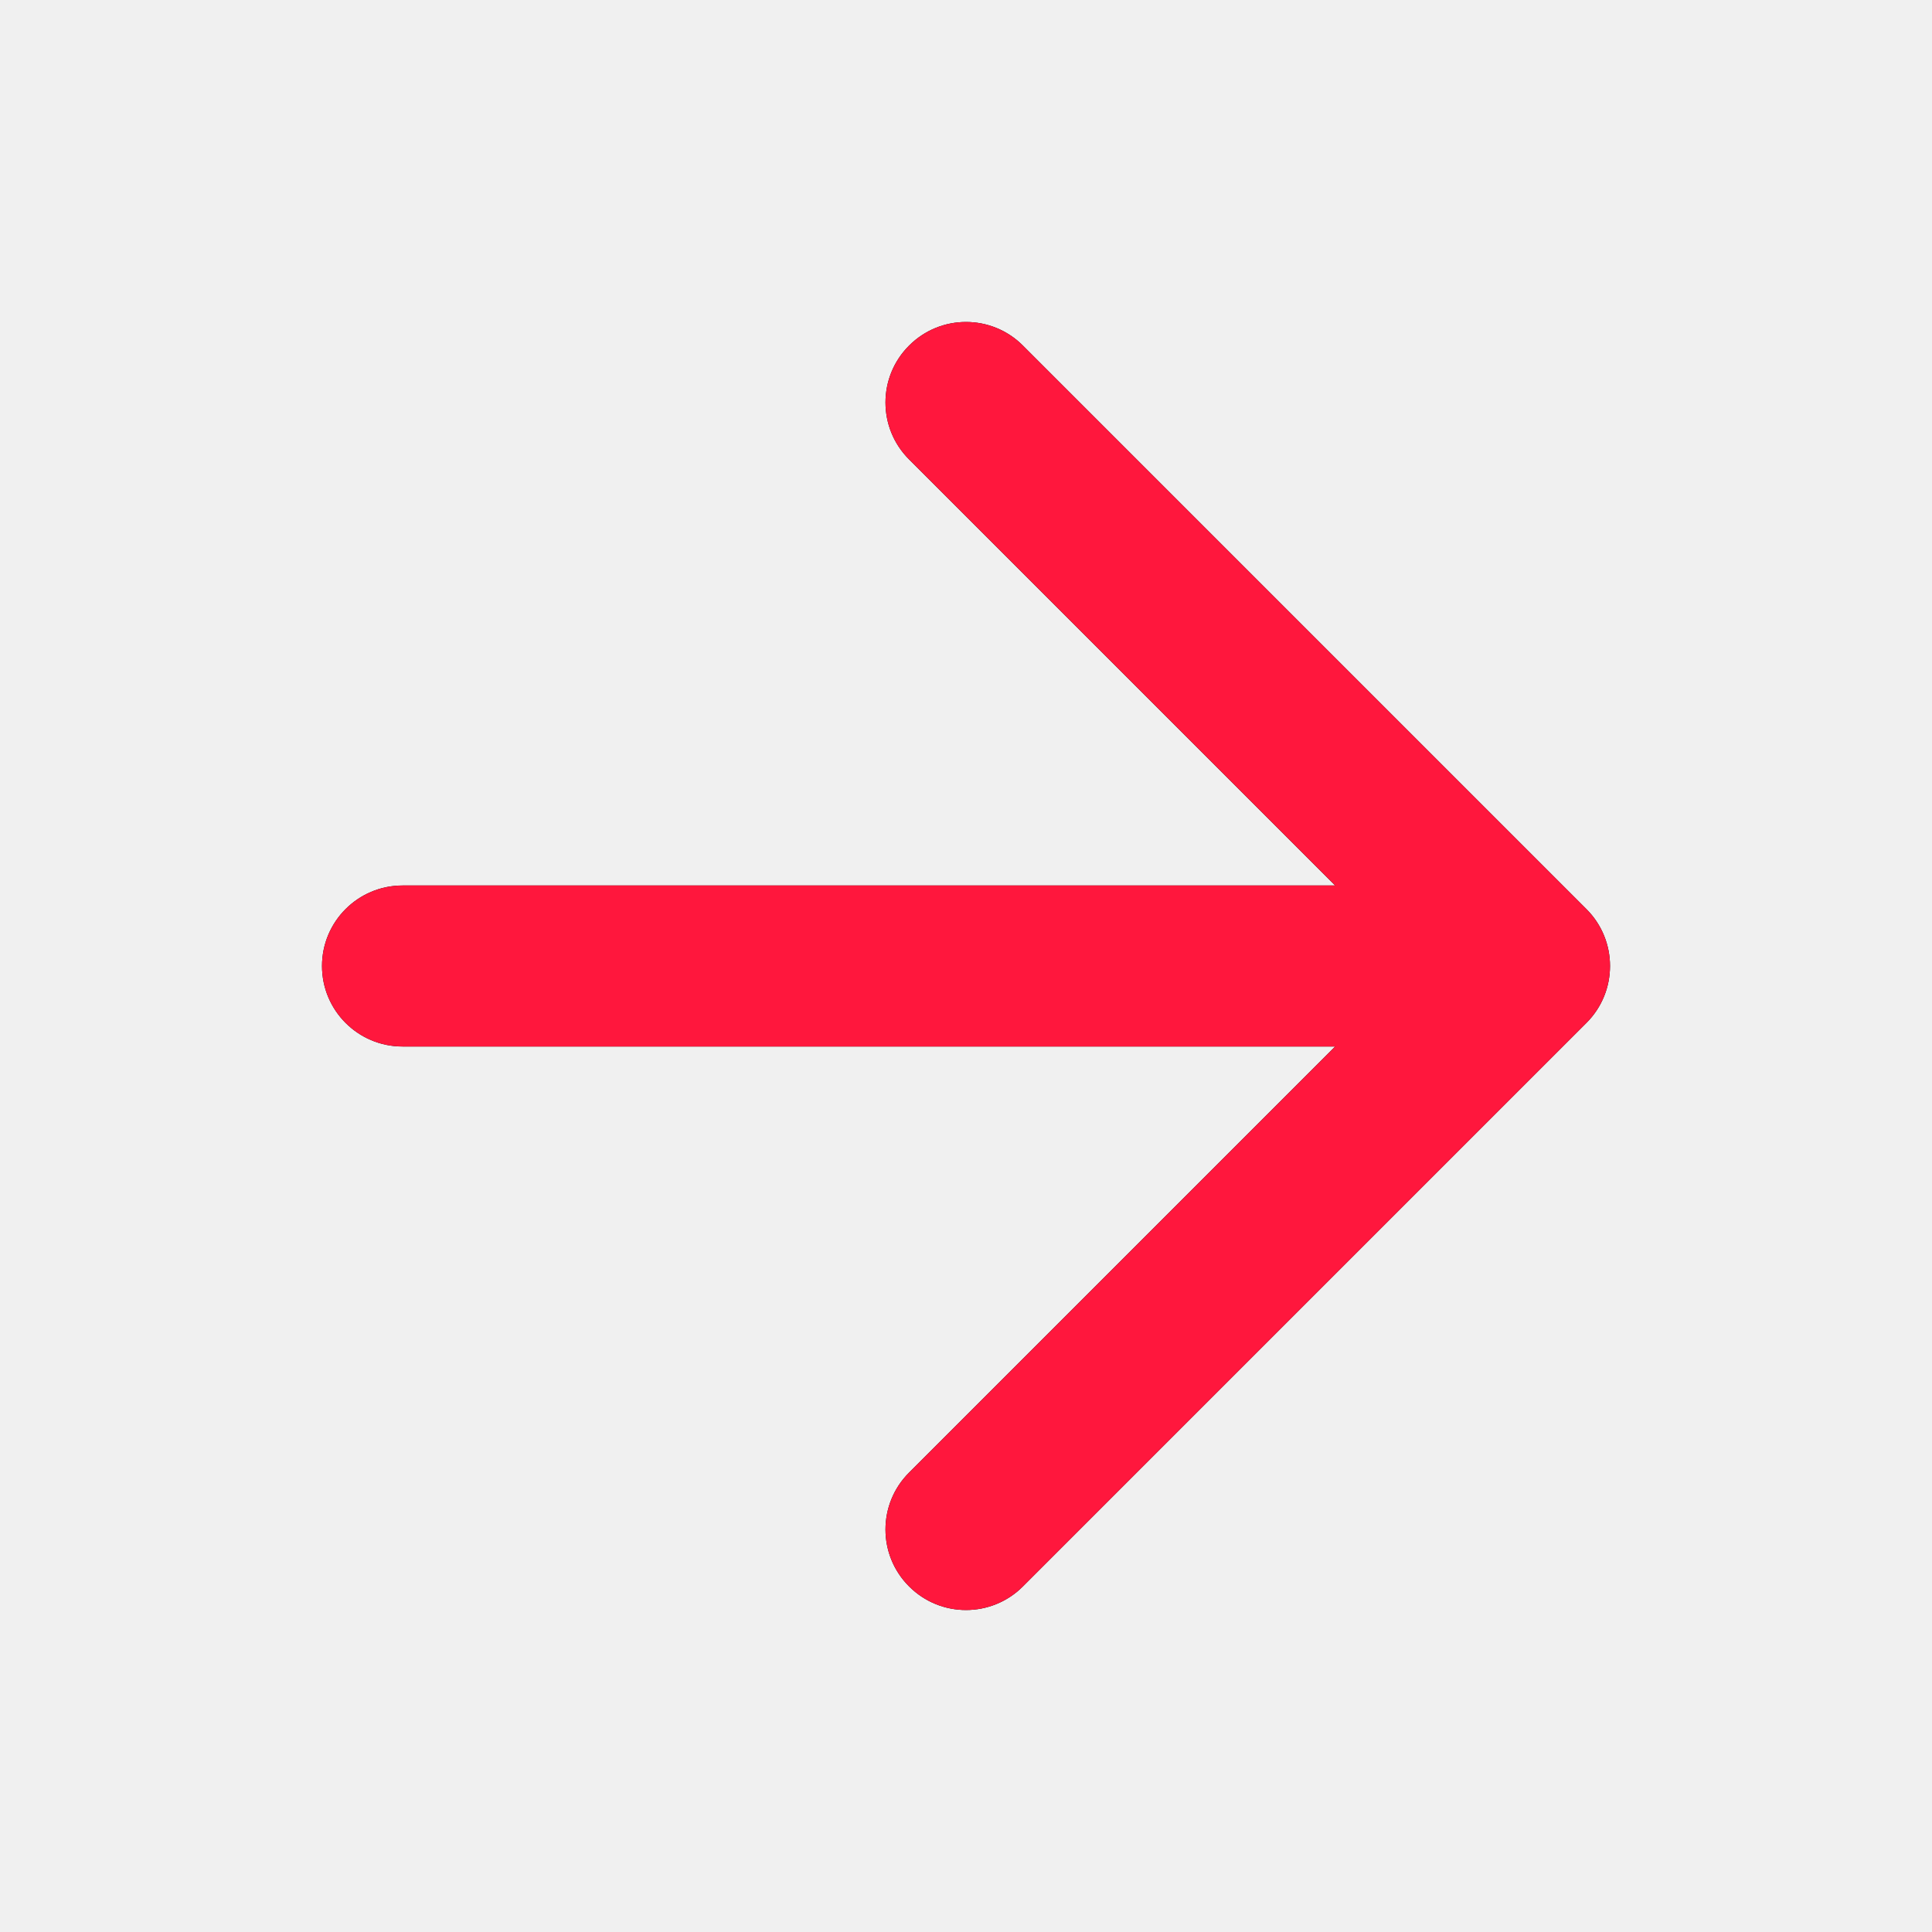
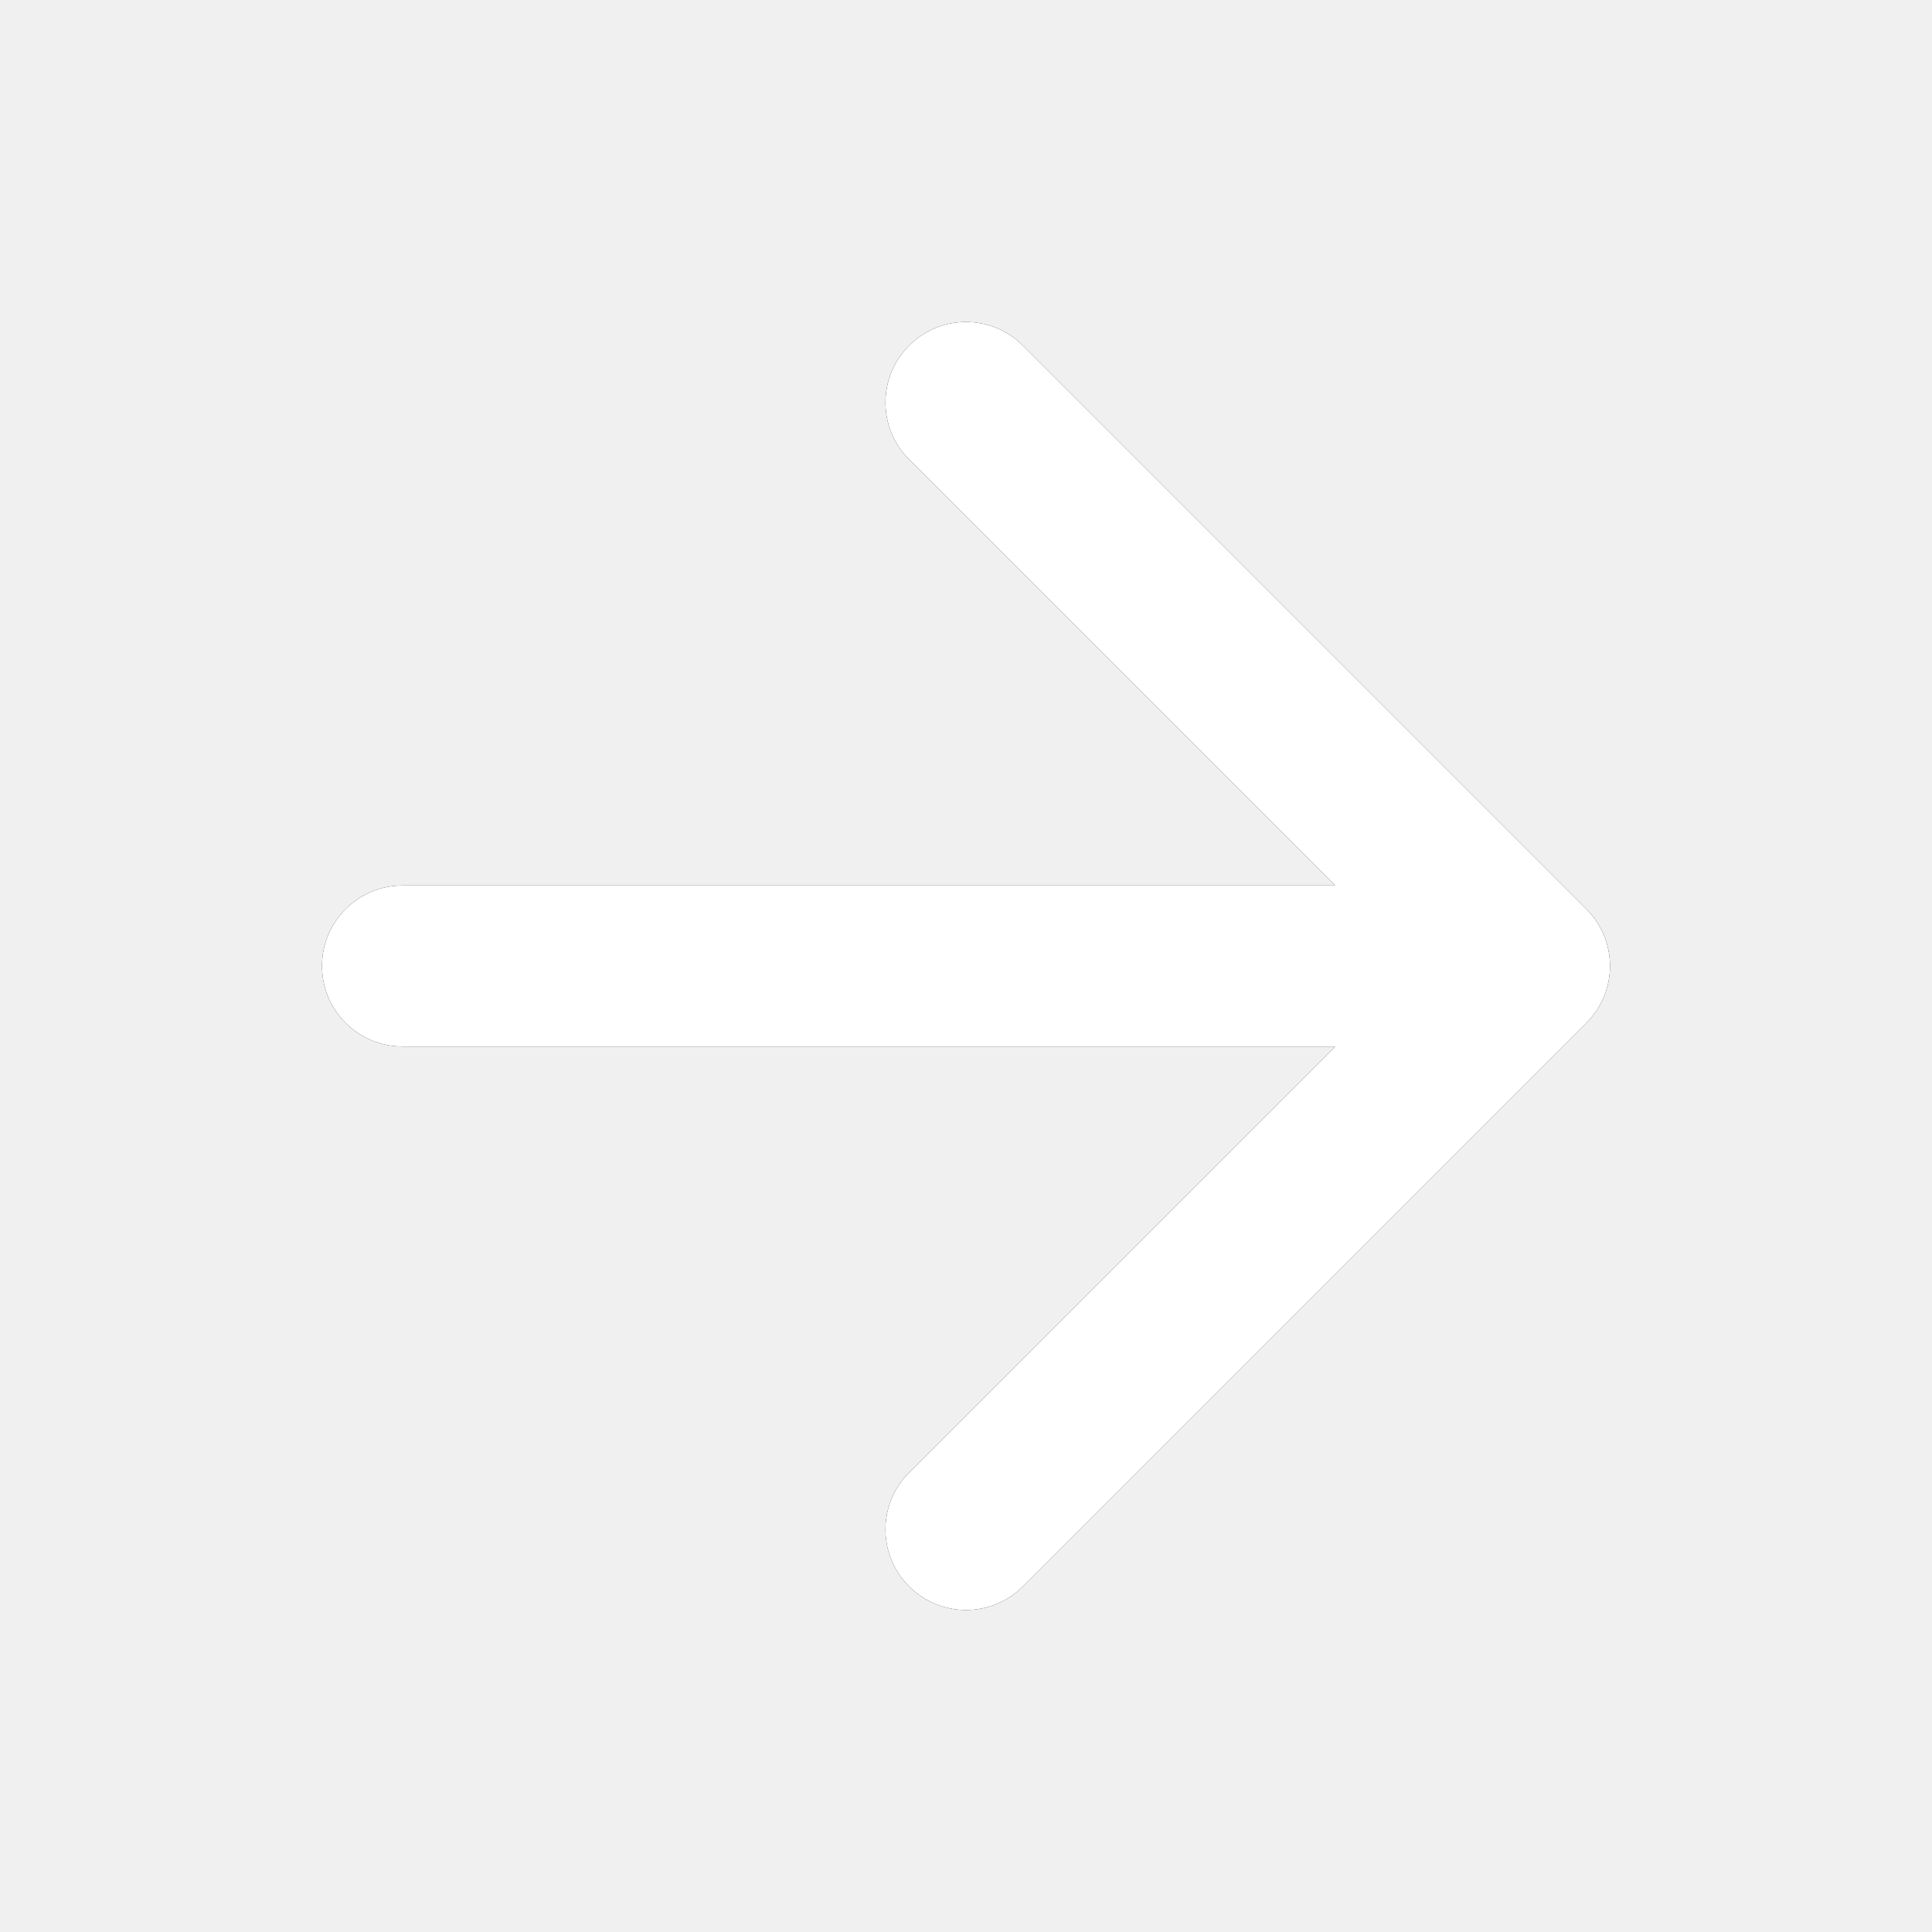
<svg xmlns="http://www.w3.org/2000/svg" xmlns:xlink="http://www.w3.org/1999/xlink" width="24px" height="24px" viewBox="0 0 24 24" version="1.1">
  <defs>
    <path d="M16.586,11 L11.293,5.707 C10.902,5.317 10.902,4.683 11.293,4.293 C11.683,3.902 12.317,3.902 12.707,4.293 L19.707,11.293 C20.098,11.683 20.098,12.317 19.707,12.707 L12.707,19.707 C12.317,20.098 11.683,20.098 11.293,19.707 C10.902,19.317 10.902,18.683 11.293,18.293 L16.586,13 L5,13 C4.448,13 4,12.552 4,12 C4,11.448 4.448,11 5,11 L16.586,11 Z" id="path-1" />
  </defs>
  <g id="Concept-A-2" stroke="none" stroke-width="1" fill="none" fill-rule="evenodd">
    <g id="Home-H" transform="translate(-233, -2088)">
      <g id="section-extensions" transform="translate(90, 1760)">
        <g id="link" transform="translate(0, 328)">
          <g id="icon-/-arrow-right" transform="translate(143, 0)">
            <mask id="mask-2" fill="white">
              <use xlink:href="#path-1" />
            </mask>
            <use id="Mask" fill="#000000" fill-rule="nonzero" xlink:href="#path-1" />
-             <g id="color-/-AZPay-/-red" mask="url(#mask-2)" fill="#FF173D" fill-rule="evenodd">
+             <g id="color-/-white" mask="url(#mask-2)" fill="#FFFFFF" fill-rule="evenodd">
              <rect id="Shape" x="0" y="0" width="24" height="24" />
            </g>
          </g>
        </g>
      </g>
    </g>
  </g>
</svg>
